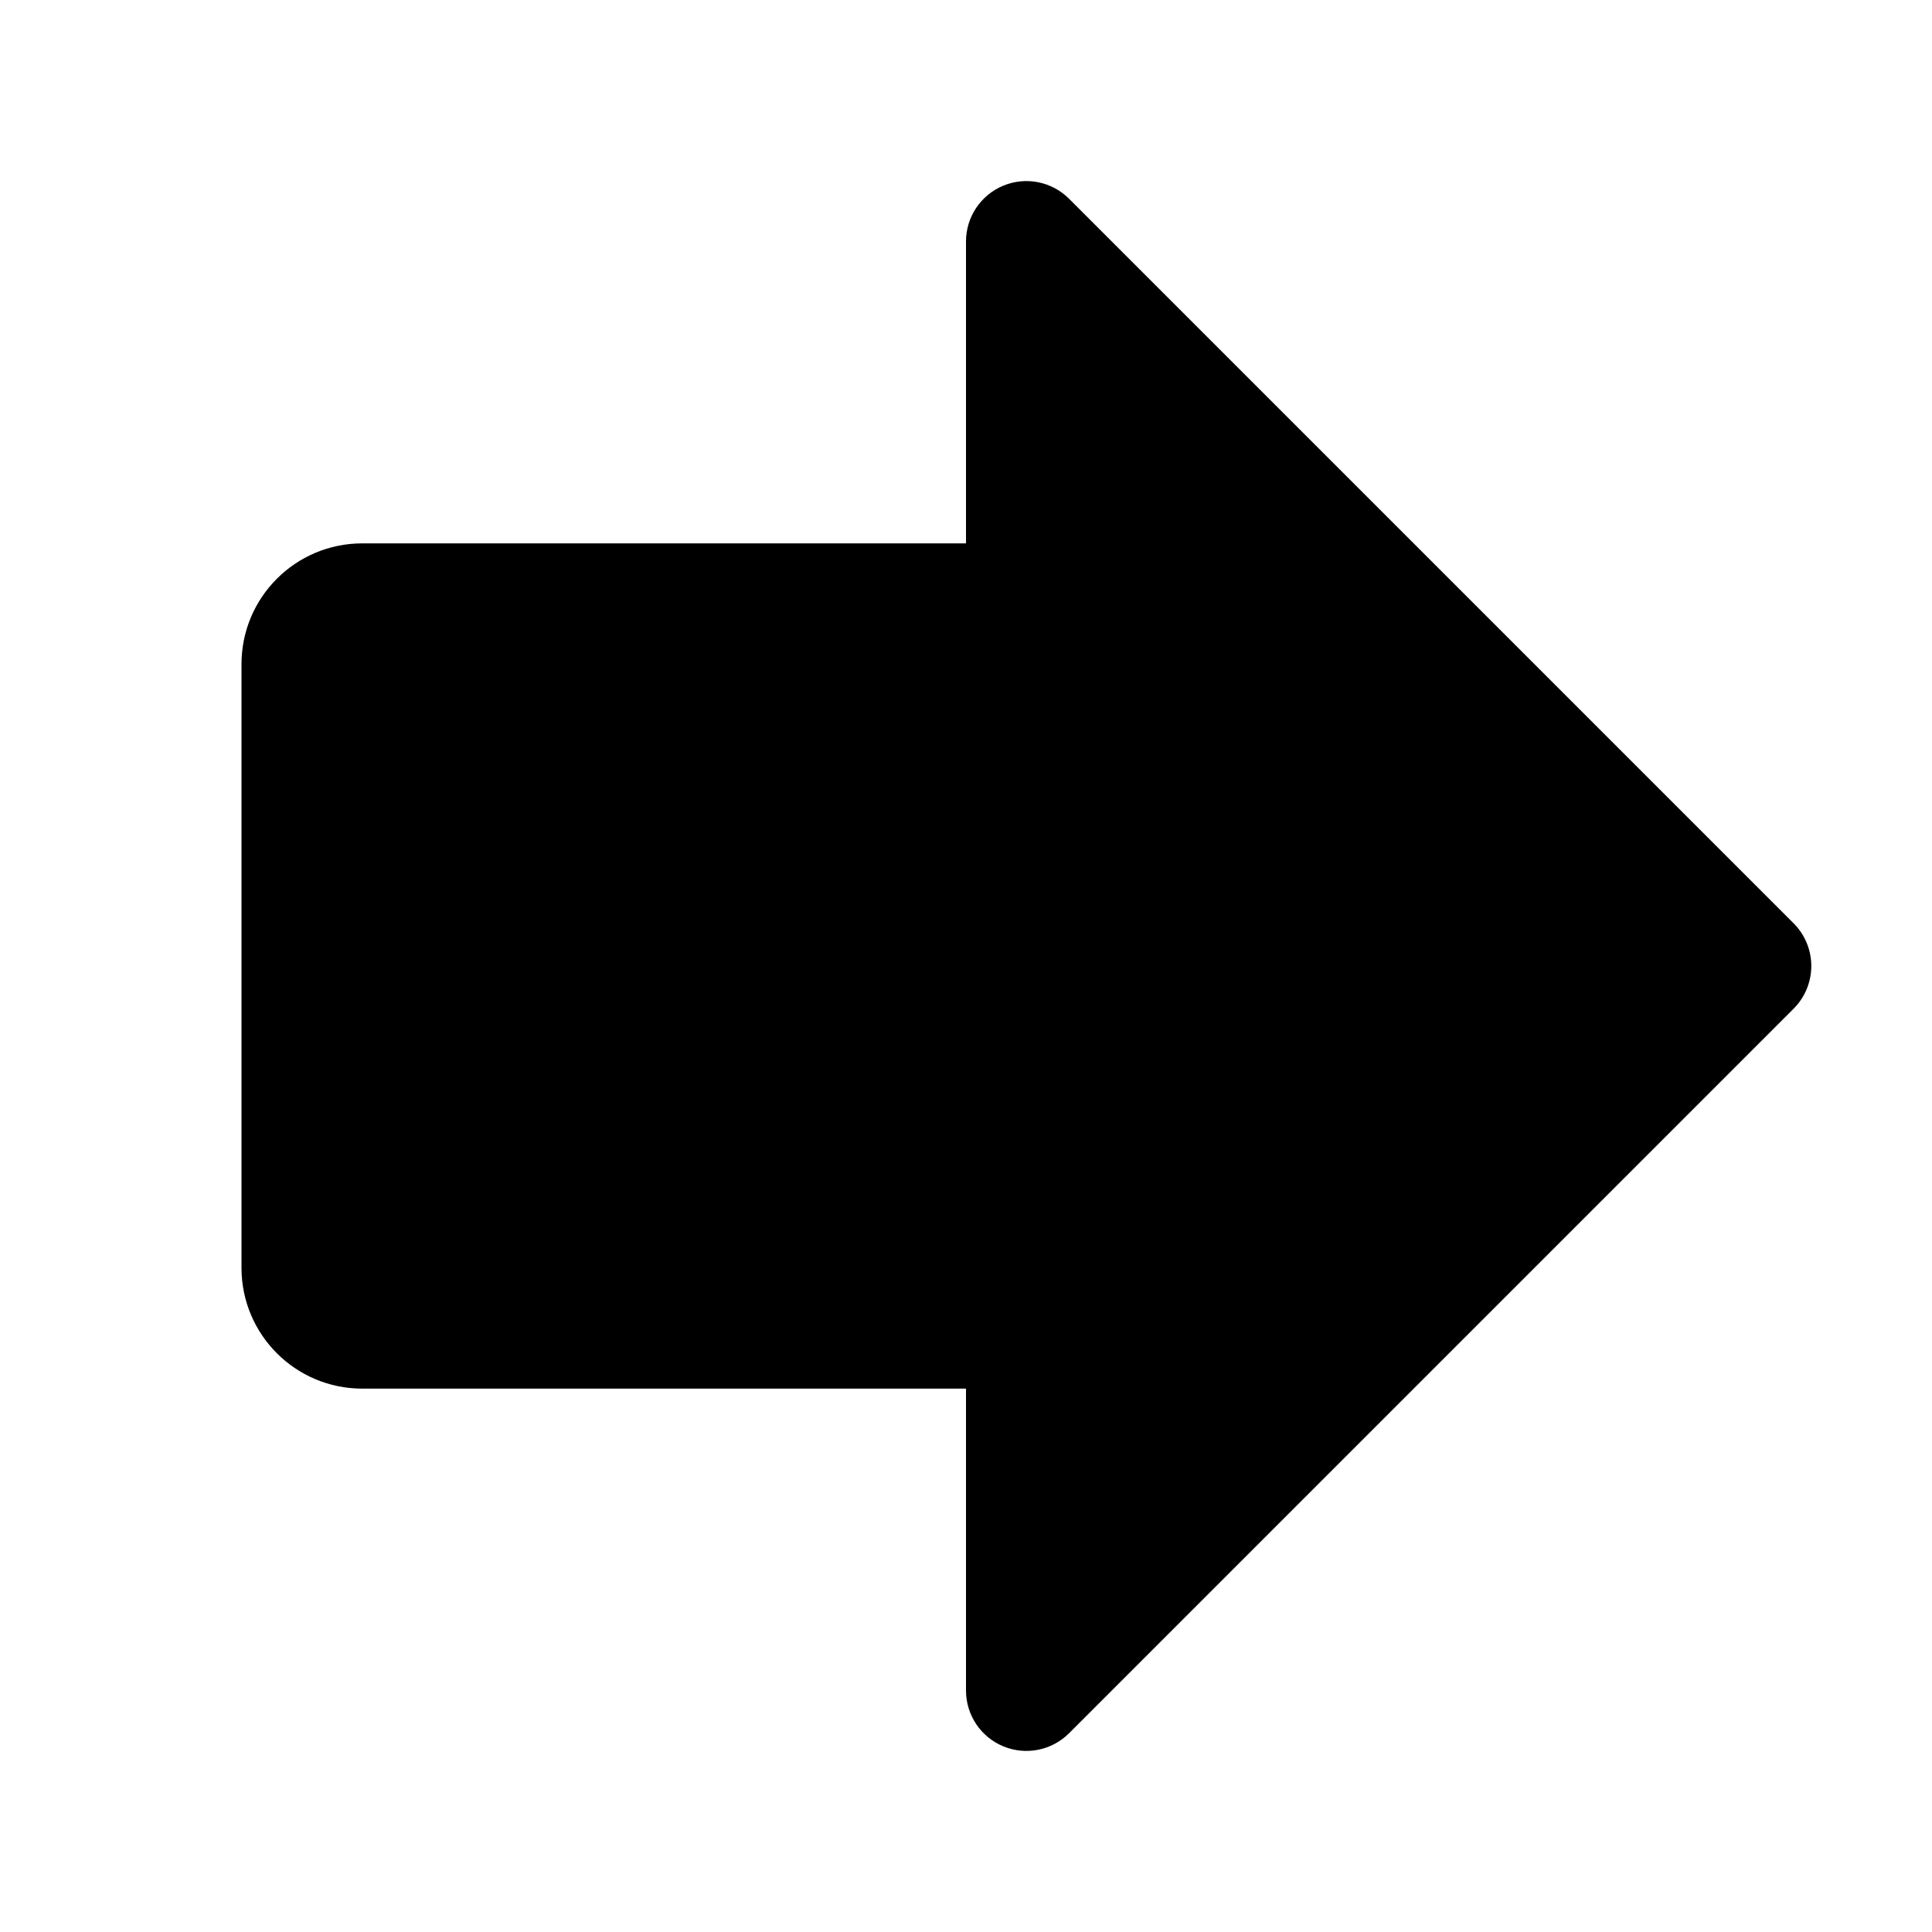
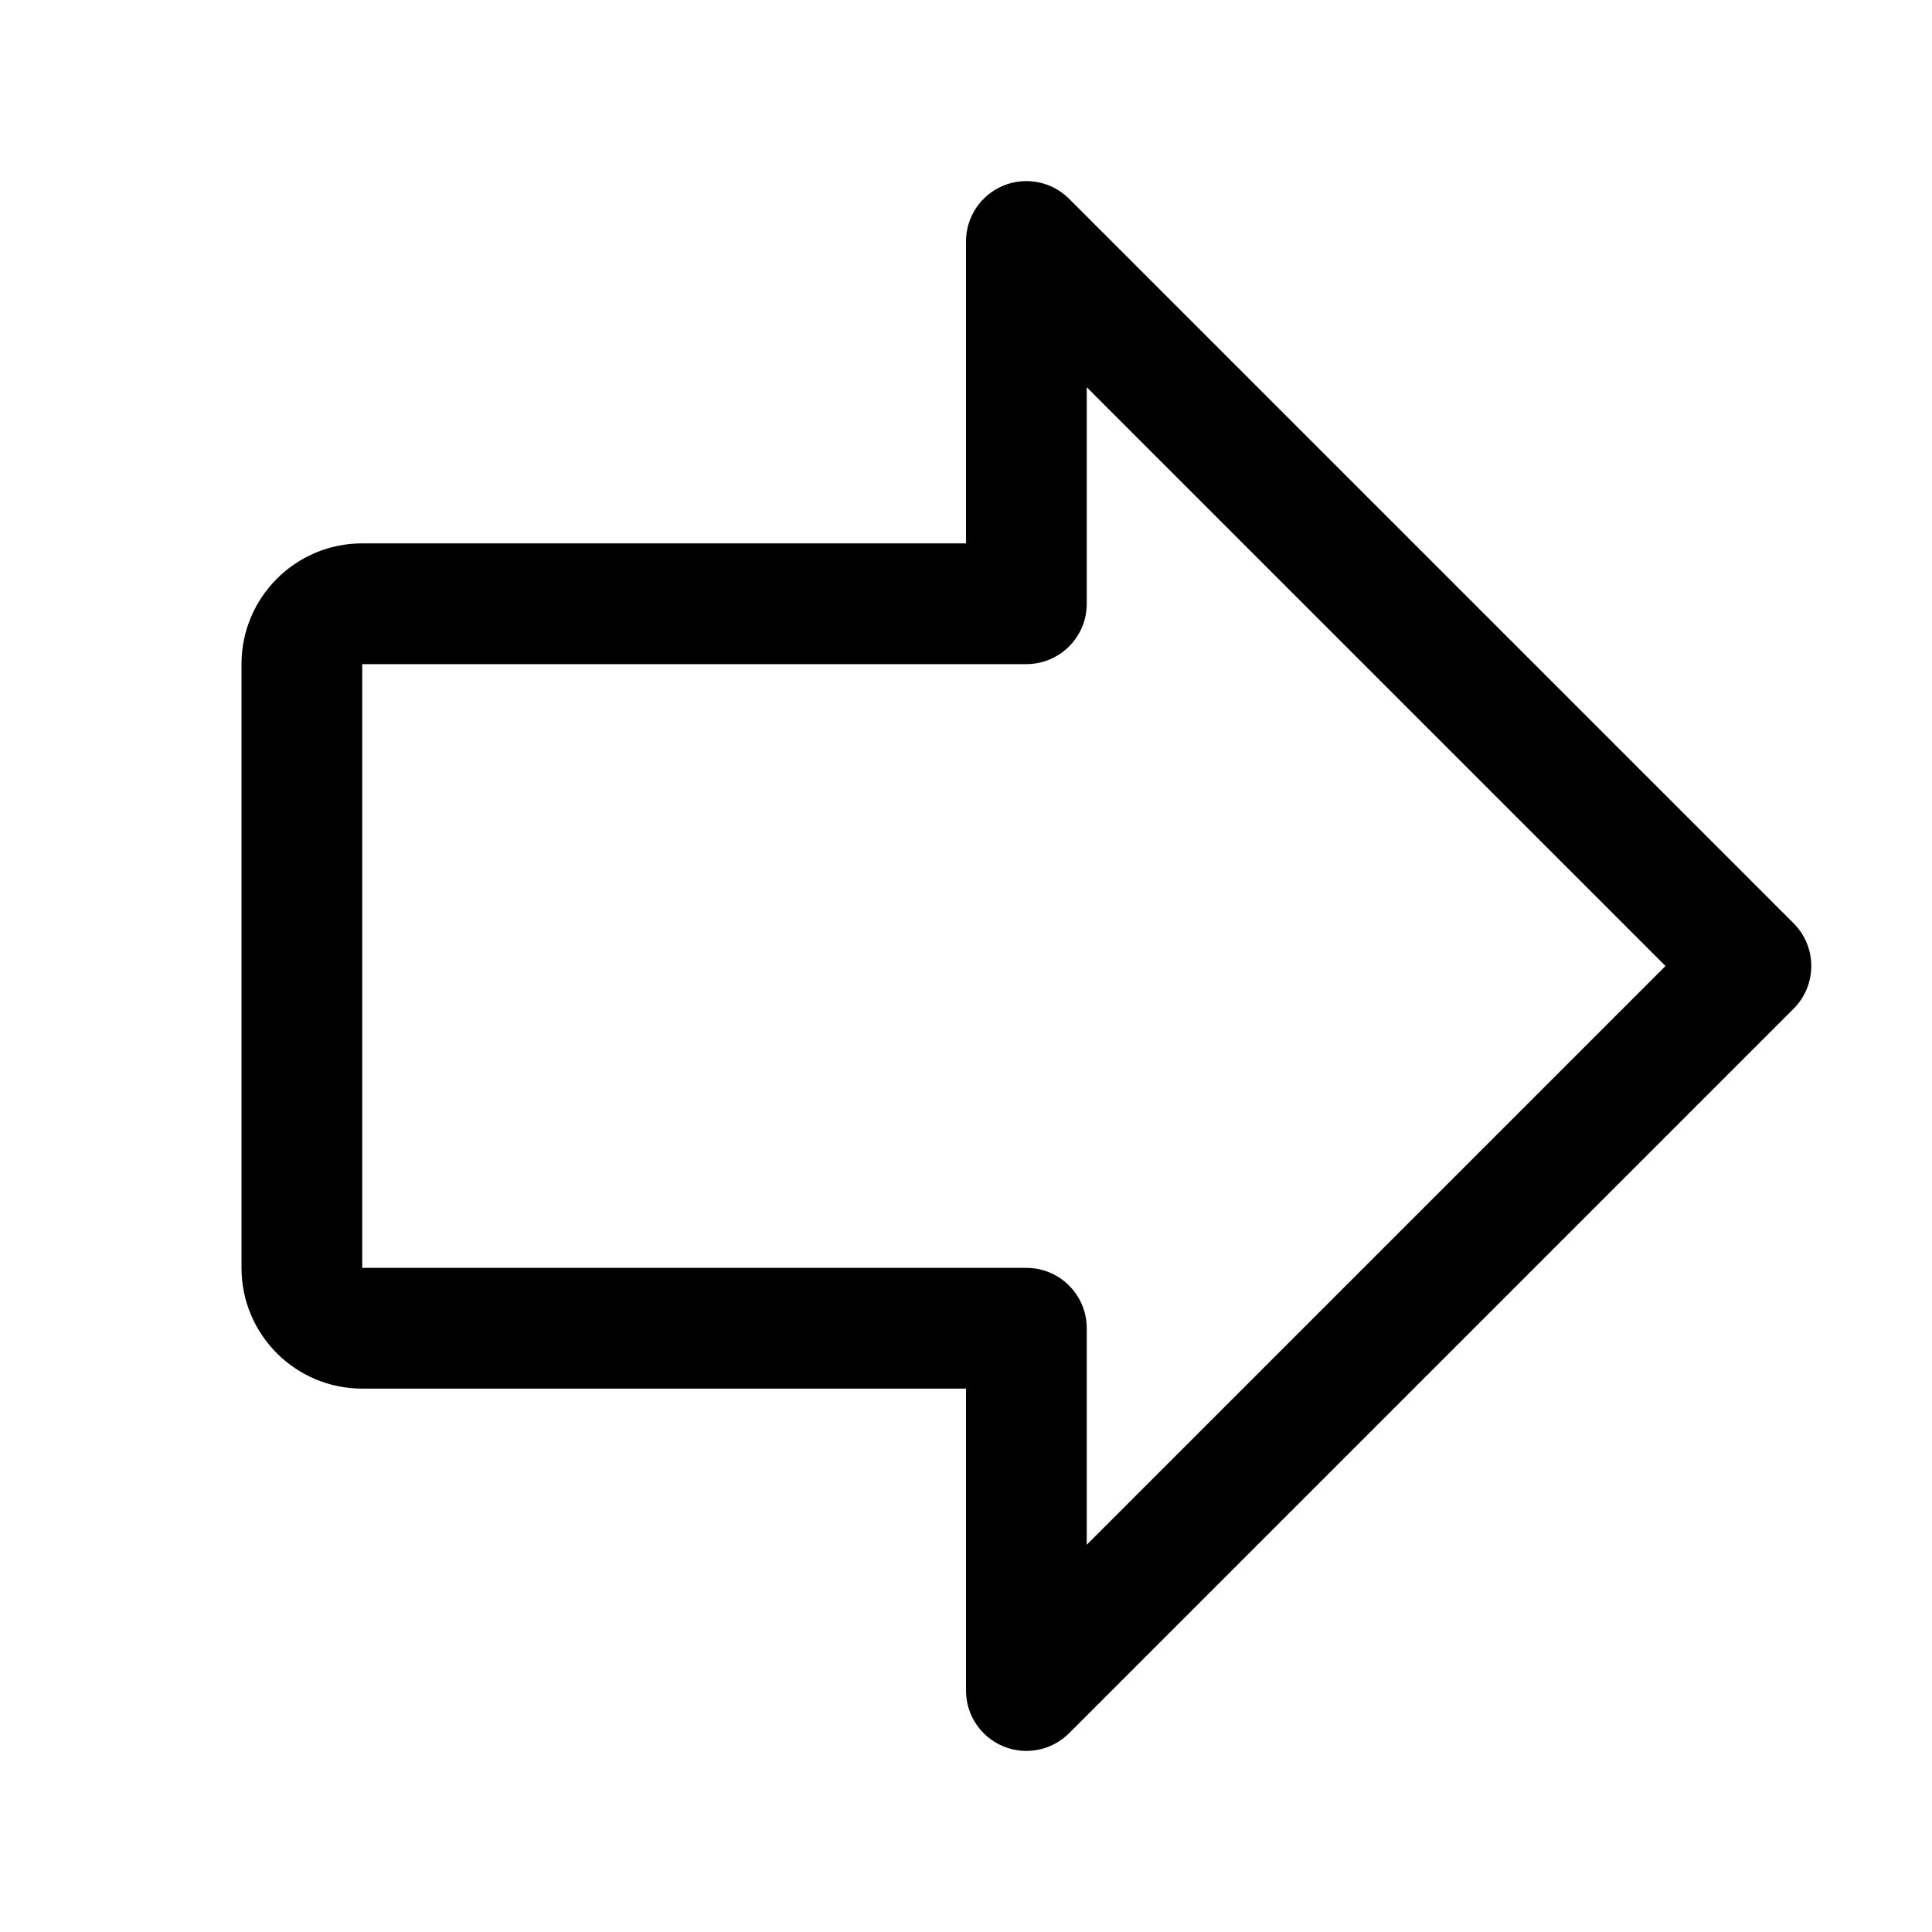
<svg xmlns="http://www.w3.org/2000/svg" viewBox="0 0 256 256" fill="currentColor">
-   <path d="M237.66,133.66l-96,96A8,8,0,0,1,128,224V184H48a16,16,0,0,1-16-16V88A16,16,0,0,1,48,72h80V32a8,8,0,0,1,13.66-5.66l96,96A8,8,0,0,1,237.66,133.66Z" />
+   <path d="M237.66,122.34l-96-96A8,8,0,0,0,128,32V72H48A16,16,0,0,0,32,88v80a16,16,0,0,0,16,16h80v40a8,8,0,0,0,13.66,5.66l96-96A8,8,0,0,0,237.66,122.34ZM144,204.69V176a8,8,0,0,0-8-8H48V88h88a8,8,0,0,0,8-8V51.31L220.69,128Z" />
</svg>
